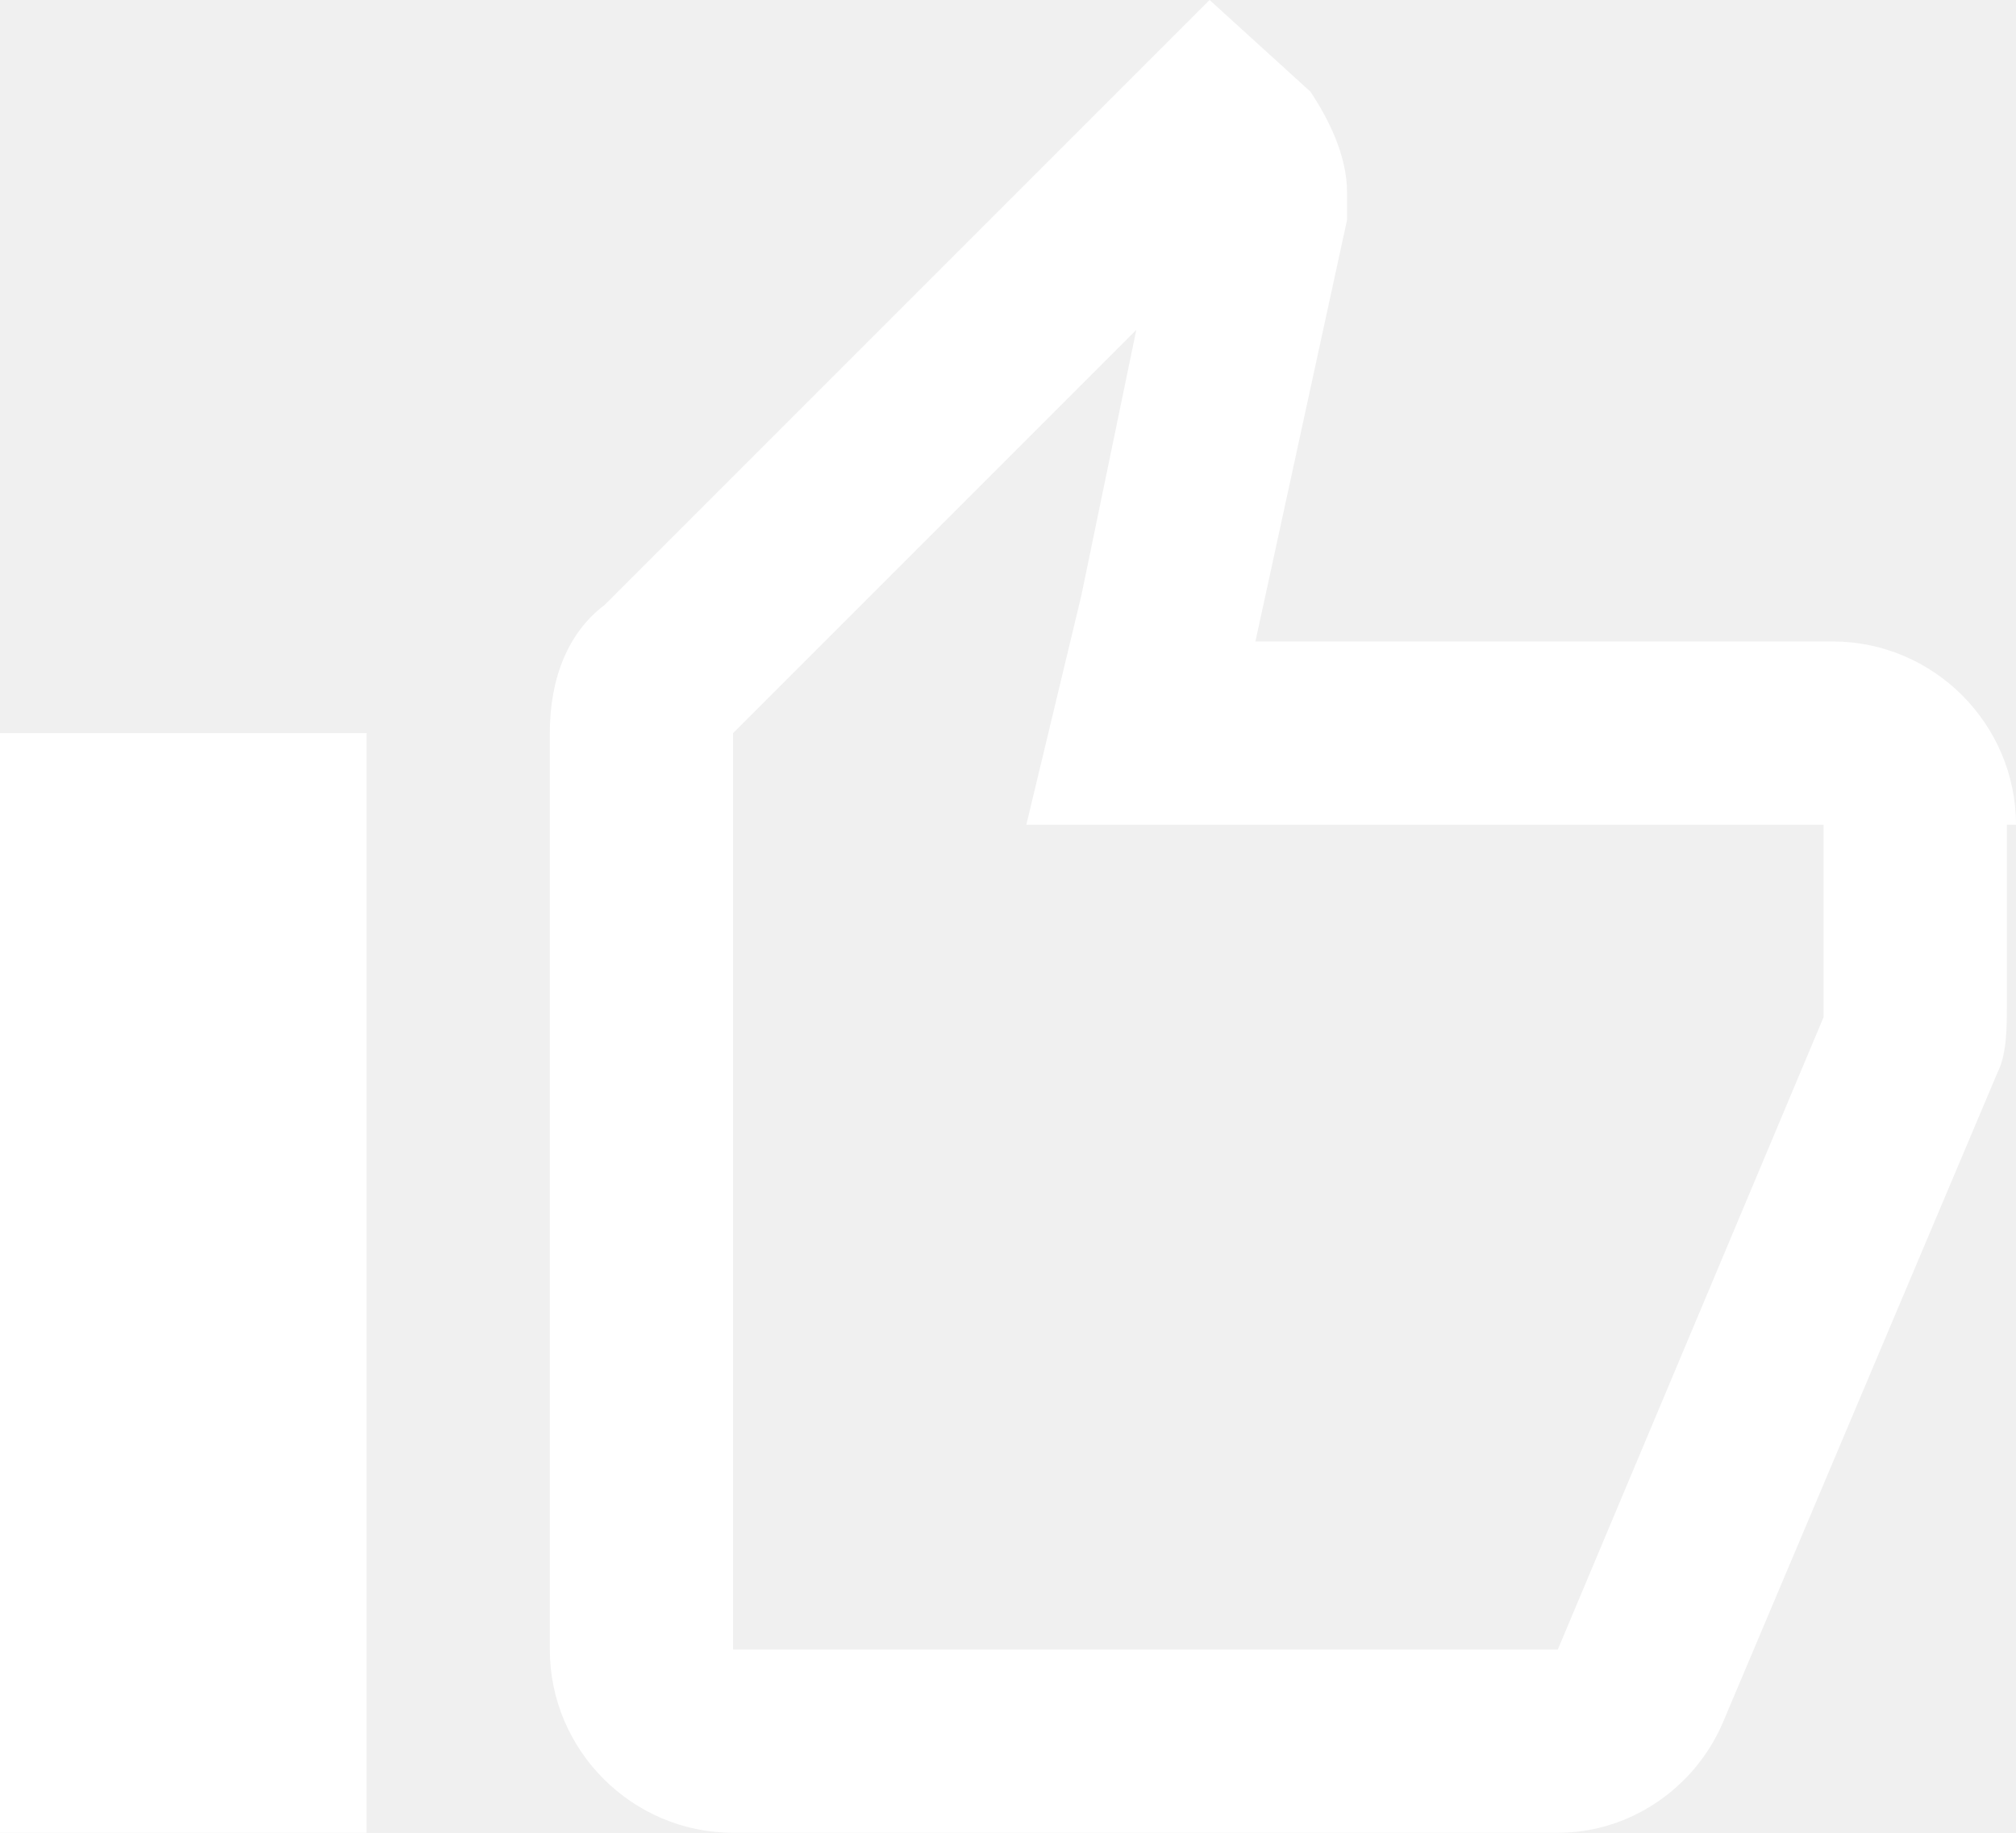
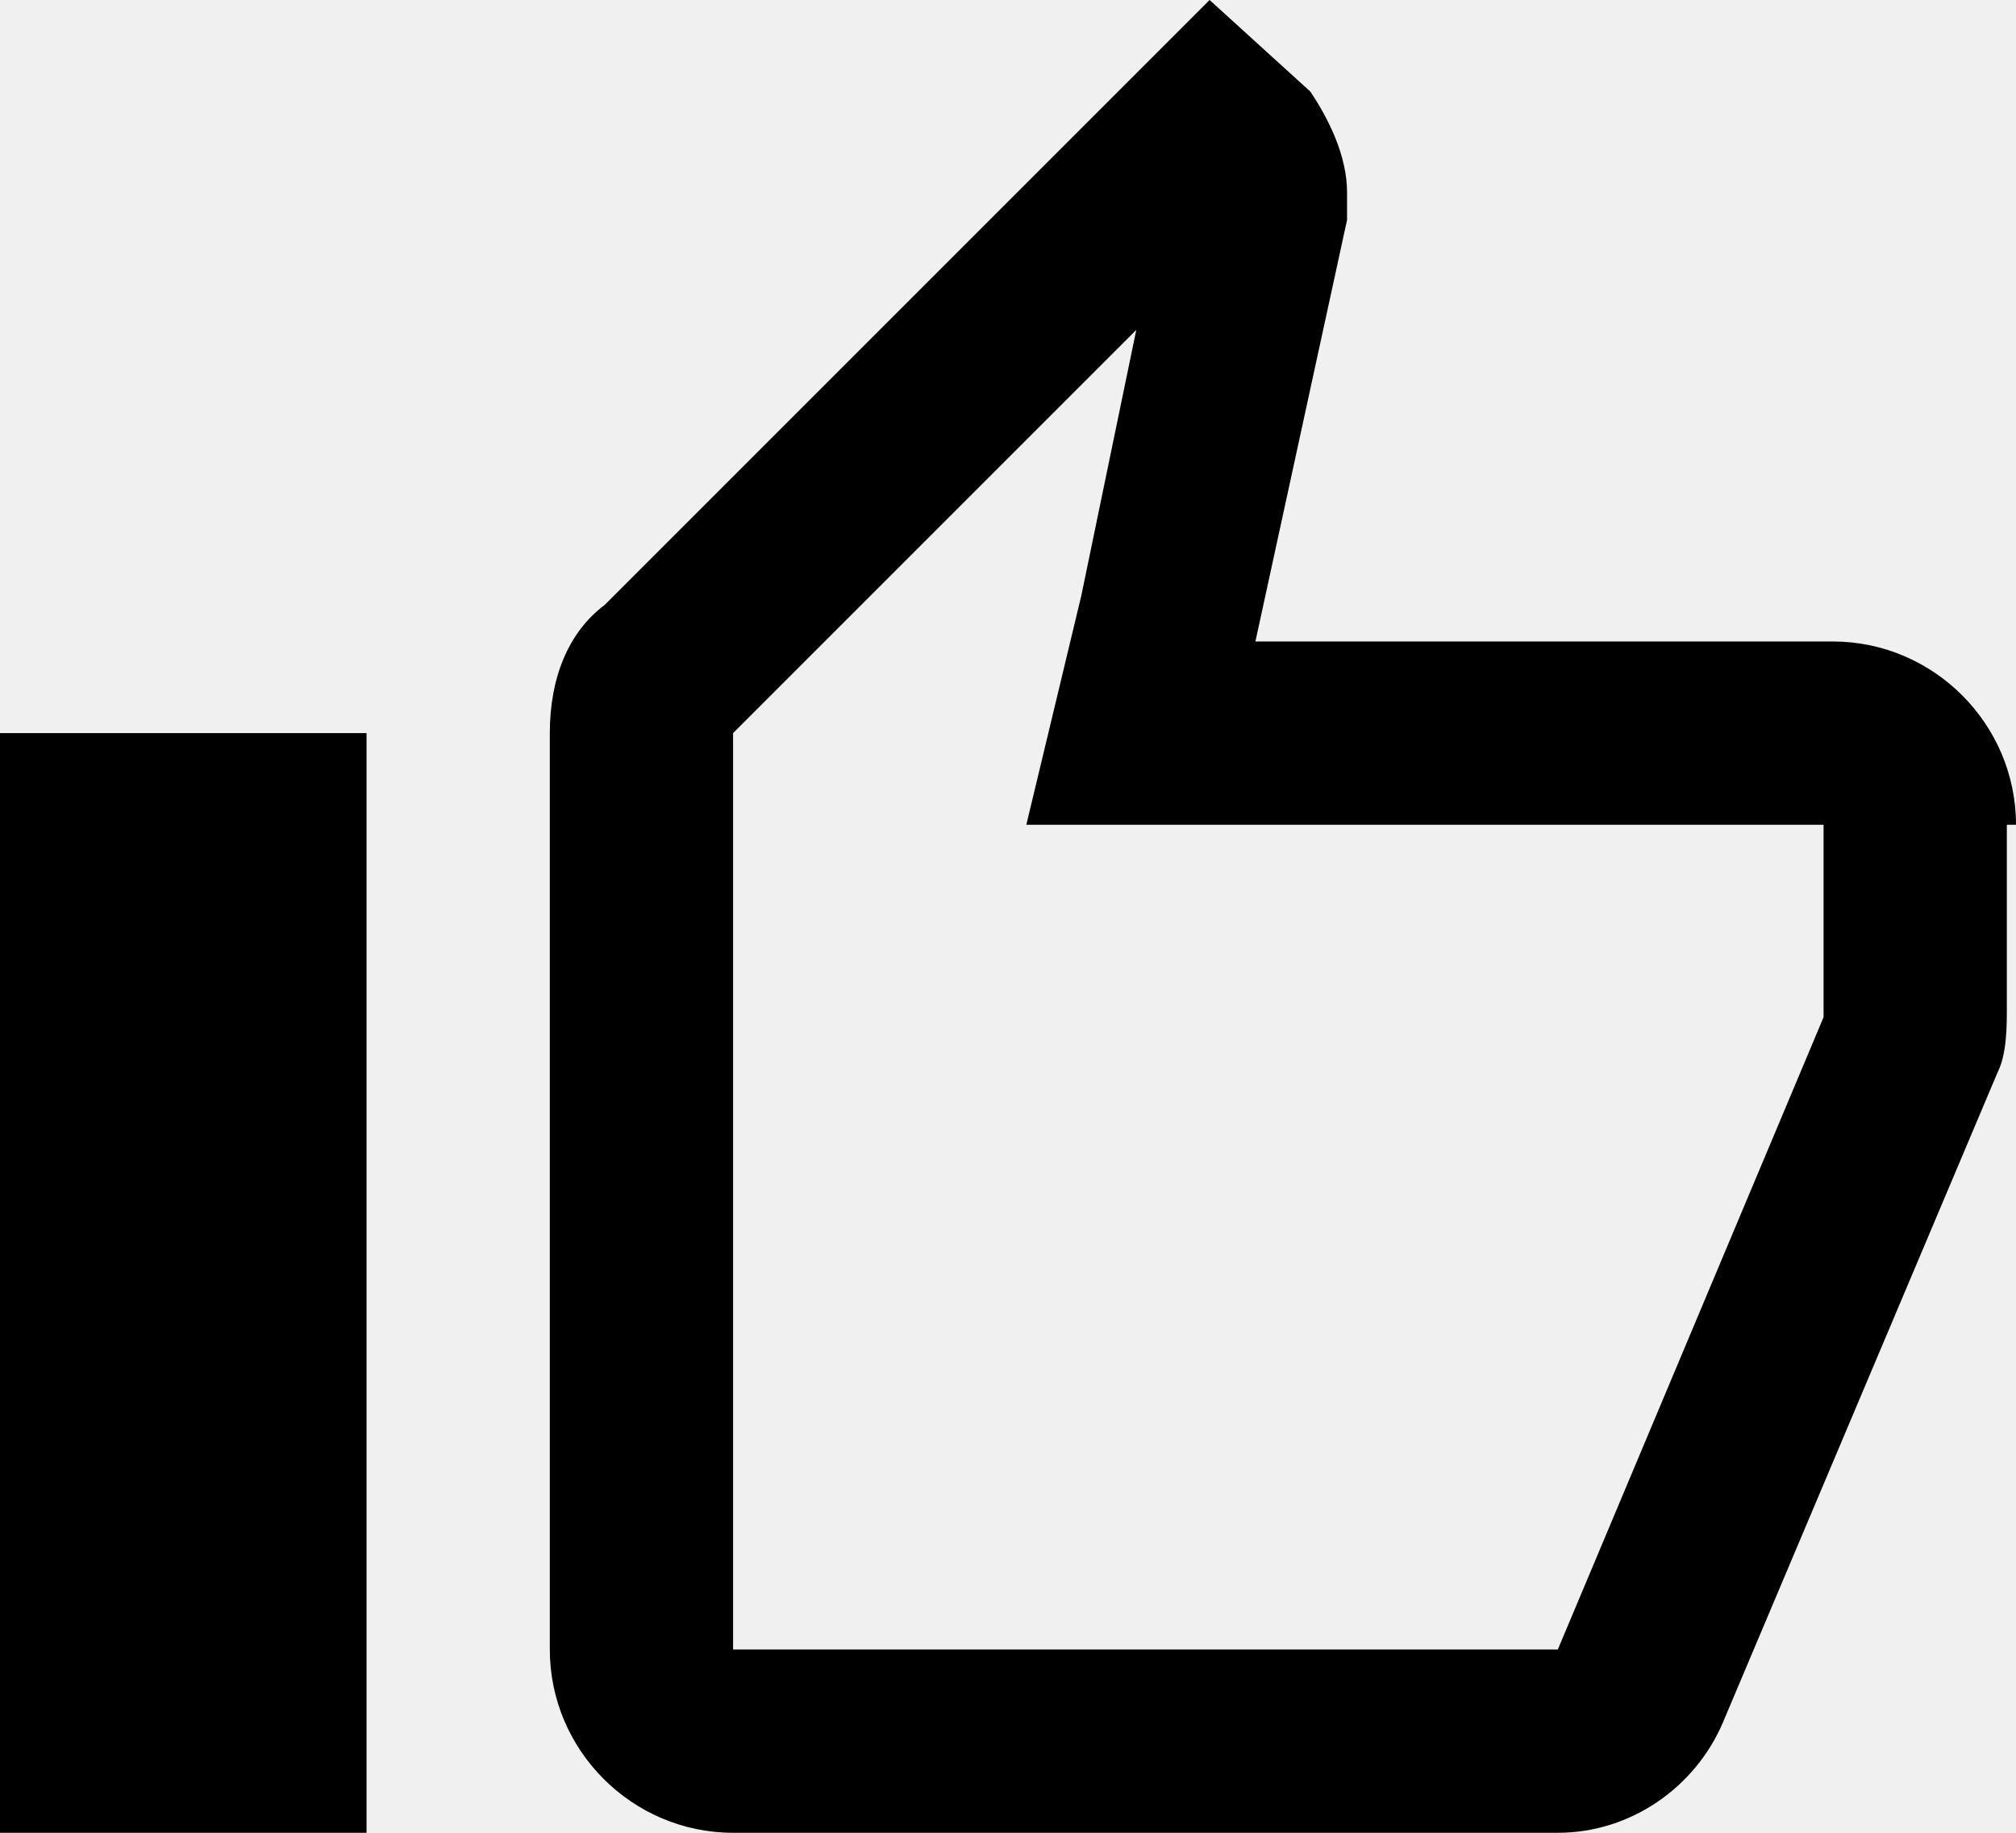
- <svg xmlns="http://www.w3.org/2000/svg" viewBox="0 0 22 20">
-   <path fill="#FFF" d="M12.4 3.6l-.6 2.9-.6 2.5h8.7v2.1L17 18H8V8l4.4-4.4M2 10v8-8M13.2 0L6.6 6.6c-.4.3-.6.8-.6 1.4v10c0 1.1.9 2 2 2h9c.8 0 1.5-.5 1.8-1.2l3-7.1c.1-.2.1-.5.1-.7V9h.1c0-1.1-.9-2-2-2h-6.3l1-4.6v-.3c0-.4-.2-.8-.4-1.1l-1.1-1zM4 8H0v12h4V8zm18 1z" />
+ <svg xmlns="http://www.w3.org/2000/svg" width="22" height="20">
+   <path d="M12.4 3.6l-.6 2.9-.6 2.5h8.7v2.1L17 18H8V8l4.4-4.4M2 10v8-8M13.2 0L6.6 6.6c-.4.3-.6.8-.6 1.4v10c0 1.1.9 2 2 2h9c.8 0 1.5-.5 1.8-1.2l3-7.1c.1-.2.1-.5.1-.7V9h.1c0-1.1-.9-2-2-2h-6.3l1-4.6v-.3c0-.4-.2-.8-.4-1.1l-1.1-1zM4 8H0v12h4V8zm18 1z" />
</svg>
